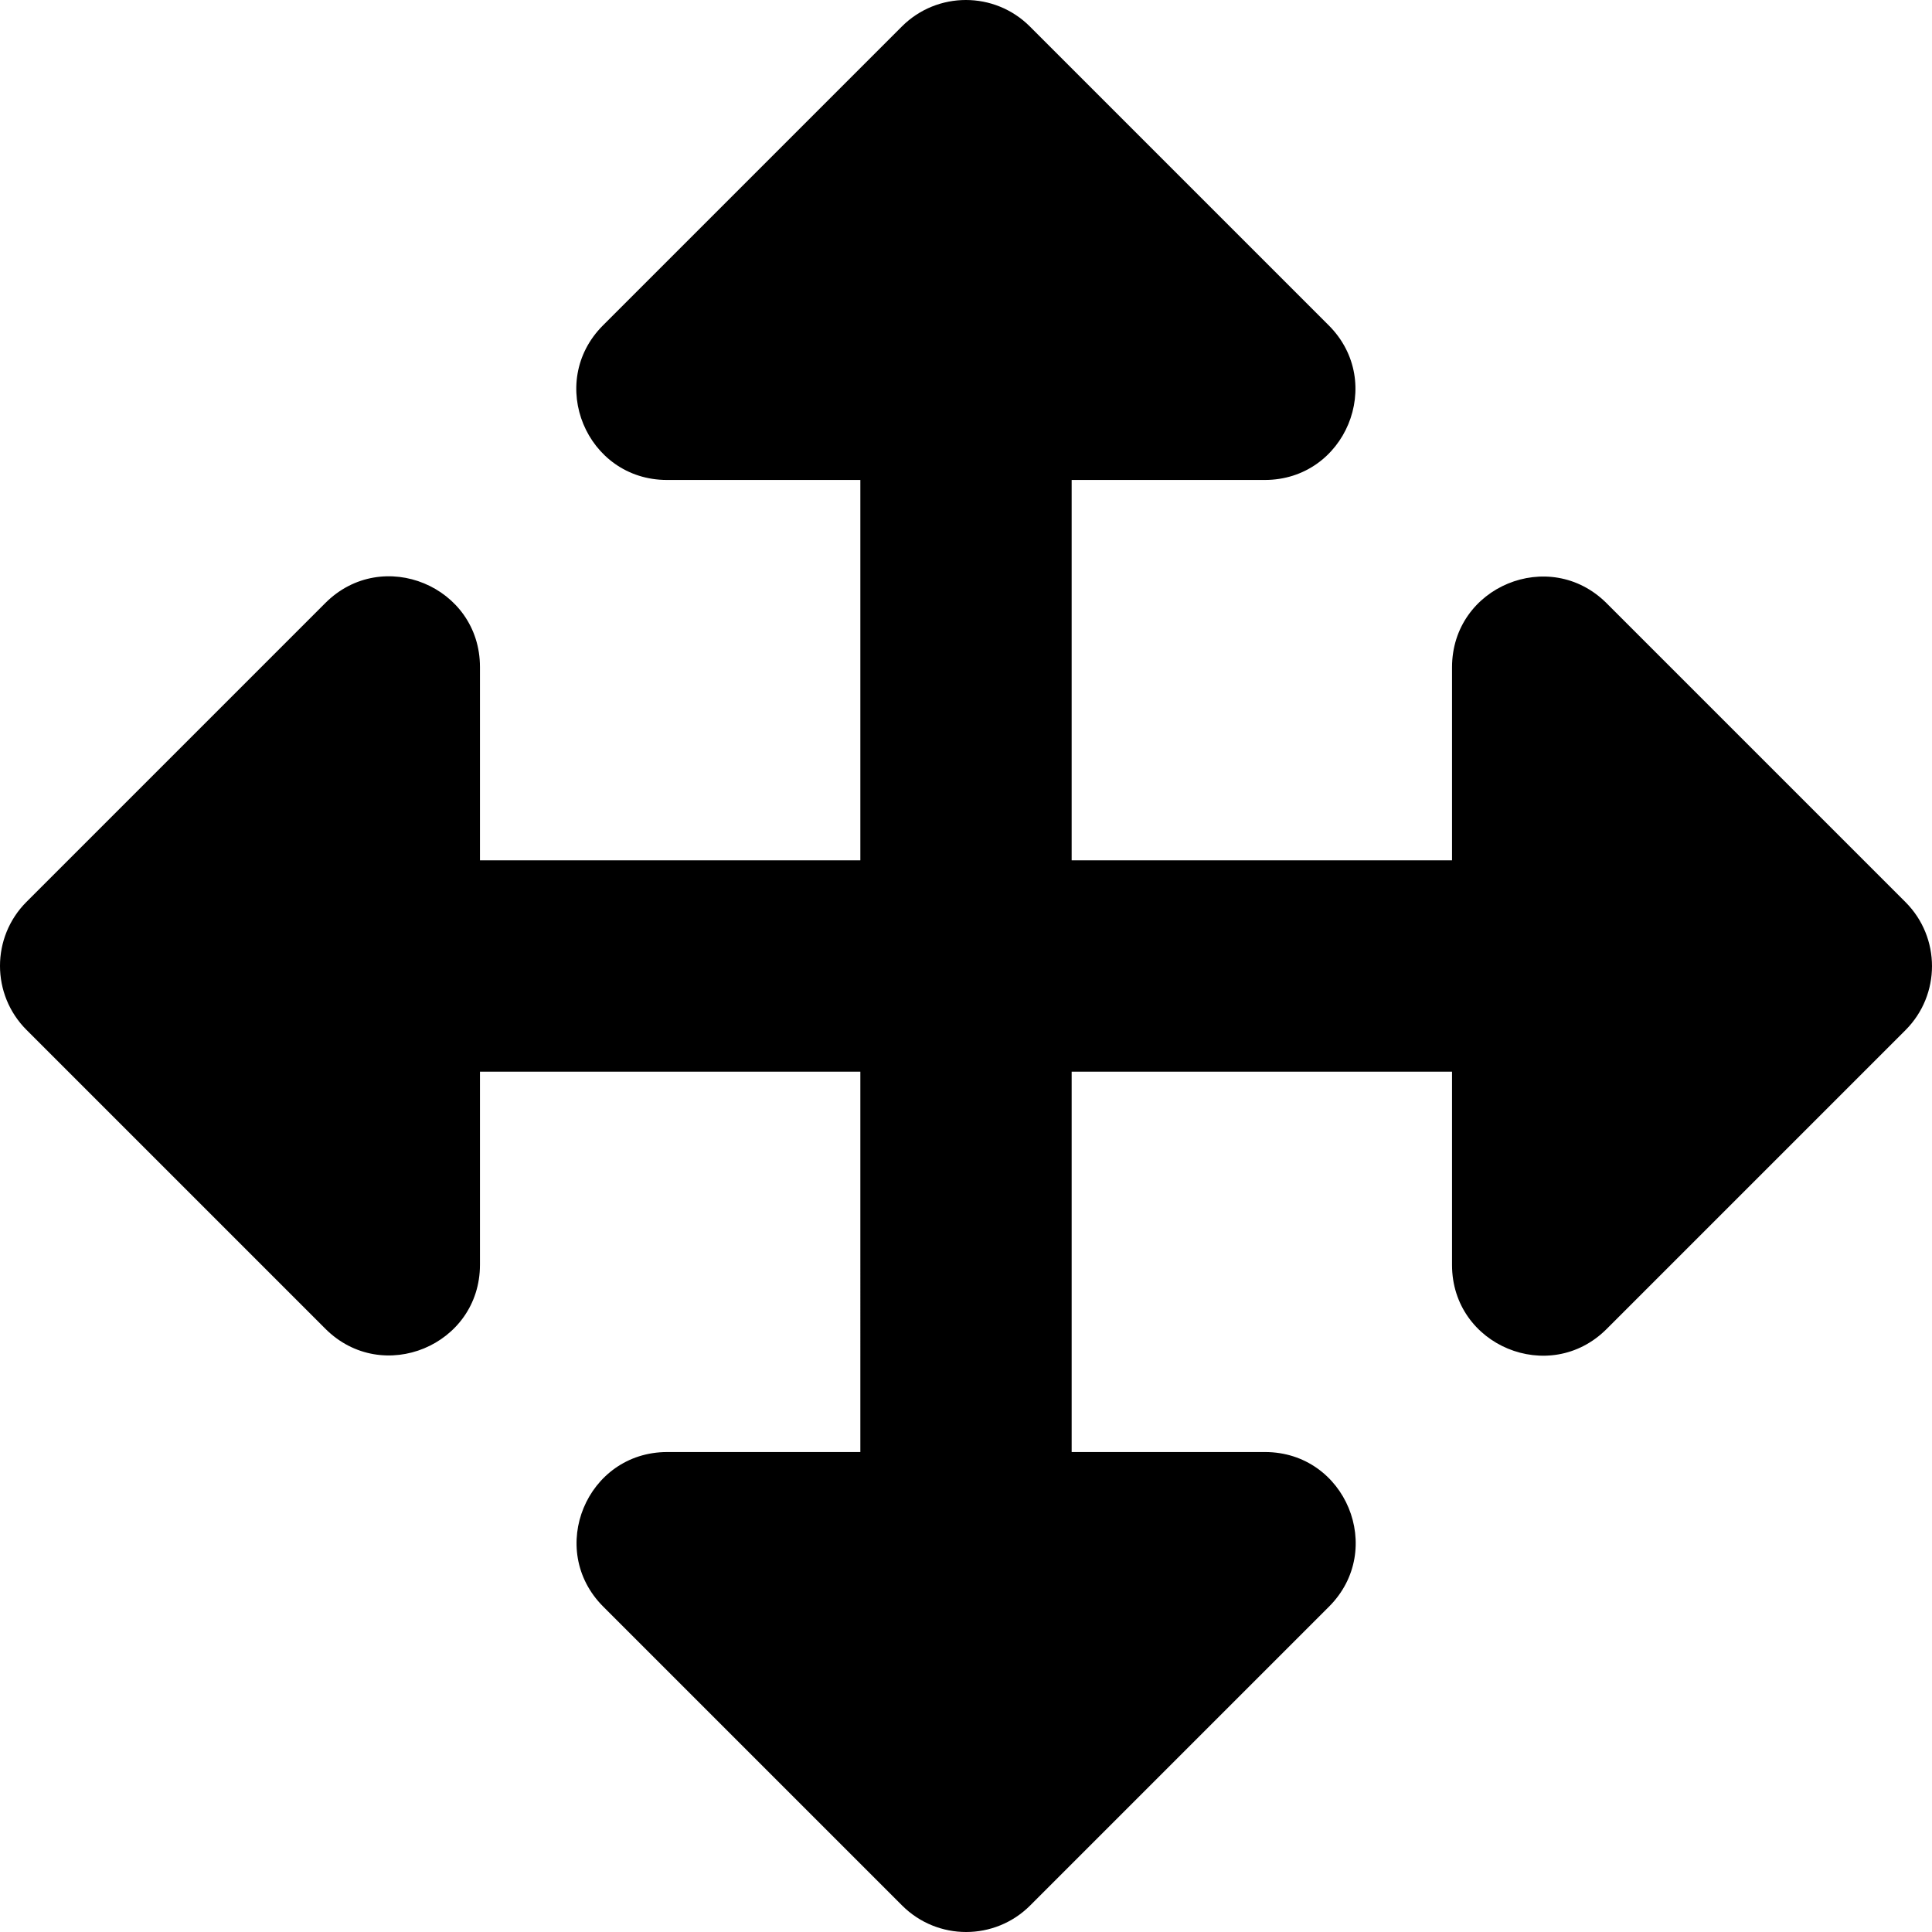
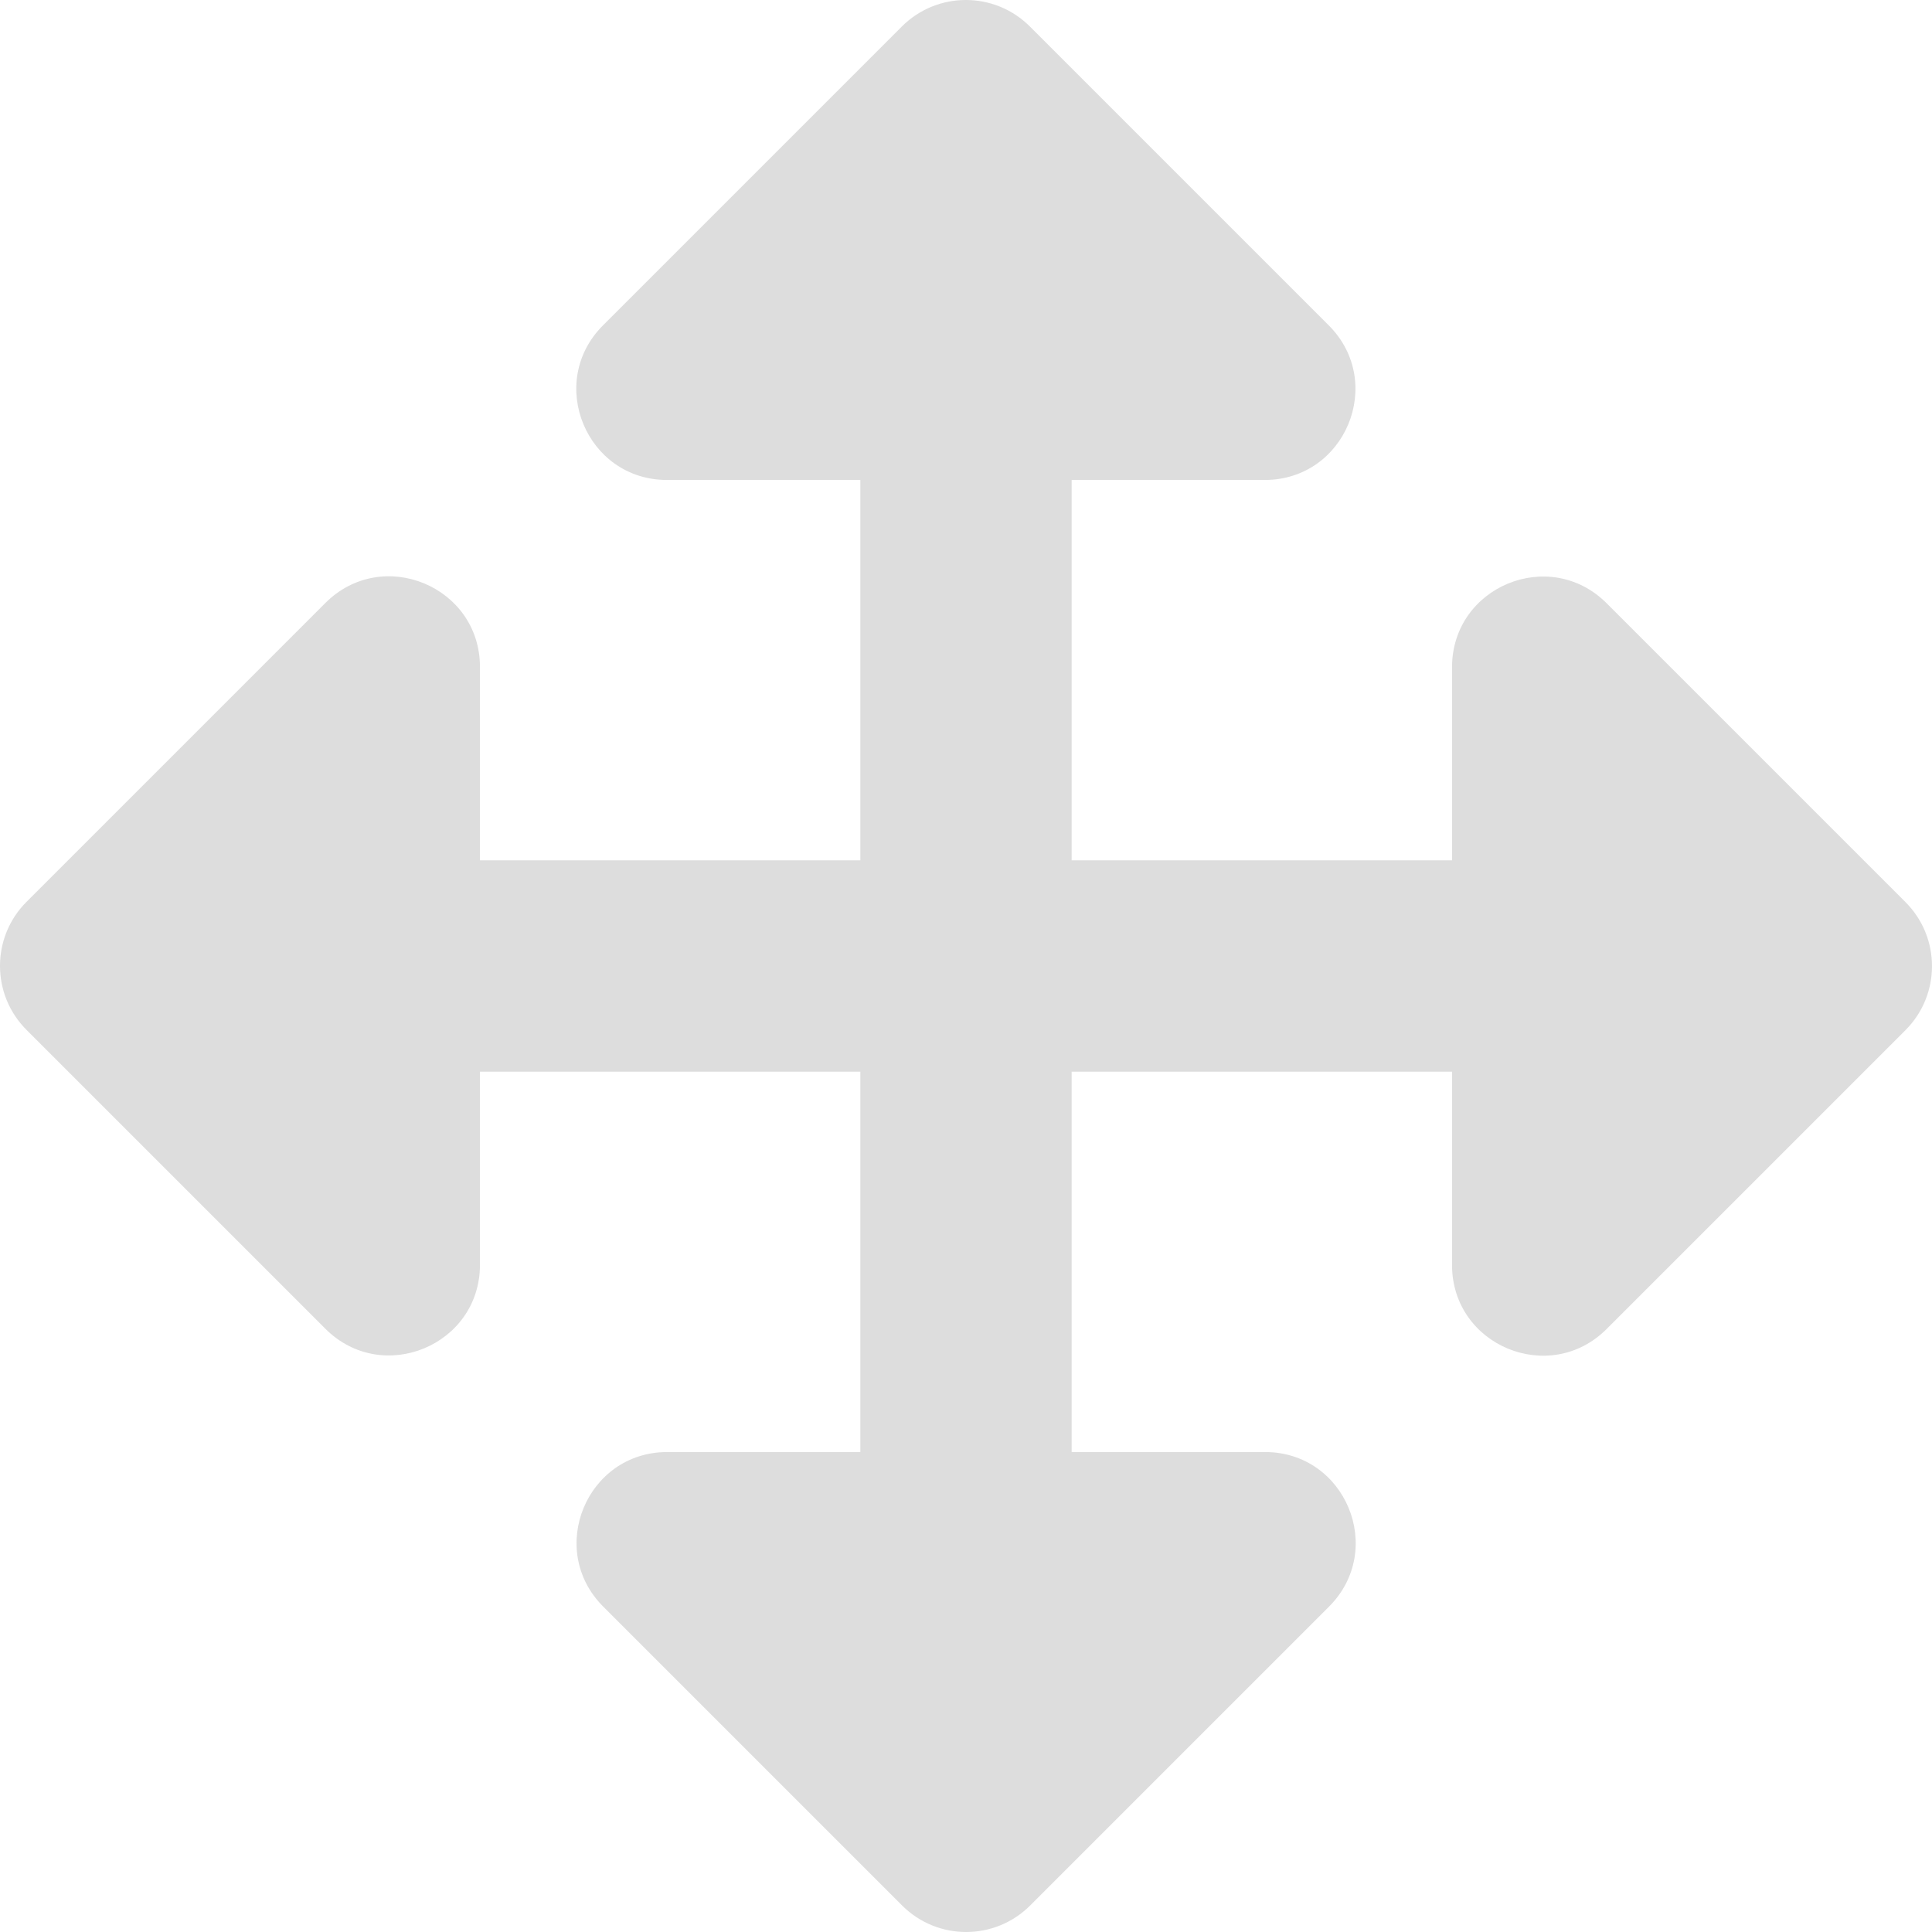
<svg xmlns="http://www.w3.org/2000/svg" aria-hidden="true" focusable="false" data-prefix="fas" data-icon="arrows-alt" class="svg-inline--fa fa-arrows-alt fa-w-16" role="img" viewBox="0 0 512 512">
-   <path fill="currentColor" d="M352.201 425.775l-79.196 79.196c-9.373 9.373-24.568 9.373-33.941 0l-79.196-79.196c-15.119-15.119-4.411-40.971 16.971-40.97h51.162L228 284H127.196v51.162c0 21.382-25.851 32.09-40.971 16.971L7.029 272.937c-9.373-9.373-9.373-24.569 0-33.941L86.225 159.8c15.119-15.119 40.971-4.411 40.971 16.971V228H228V127.196h-51.23c-21.382 0-32.09-25.851-16.971-40.971l79.196-79.196c9.373-9.373 24.568-9.373 33.941 0l79.196 79.196c15.119 15.119 4.411 40.971-16.971 40.971h-51.162V228h100.804v-51.162c0-21.382 25.851-32.09 40.97-16.971l79.196 79.196c9.373 9.373 9.373 24.569 0 33.941L425.773 352.2c-15.119 15.119-40.971 4.411-40.97-16.971V284H284v100.804h51.23c21.382 0 32.09 25.851 16.971 40.971z" />
+   <path fill="#ddd" d="M352.201 425.775l-79.196 79.196c-9.373 9.373-24.568 9.373-33.941 0l-79.196-79.196c-15.119-15.119-4.411-40.971 16.971-40.97h51.162L228 284H127.196v51.162c0 21.382-25.851 32.09-40.971 16.971L7.029 272.937c-9.373-9.373-9.373-24.569 0-33.941L86.225 159.8c15.119-15.119 40.971-4.411 40.971 16.971V228H228V127.196h-51.23c-21.382 0-32.09-25.851-16.971-40.971l79.196-79.196c9.373-9.373 24.568-9.373 33.941 0l79.196 79.196c15.119 15.119 4.411 40.971-16.971 40.971h-51.162V228h100.804v-51.162c0-21.382 25.851-32.09 40.97-16.971l79.196 79.196c9.373 9.373 9.373 24.569 0 33.941L425.773 352.2c-15.119 15.119-40.971 4.411-40.97-16.971V284H284v100.804h51.23c21.382 0 32.09 25.851 16.971 40.971z" />
</svg>
